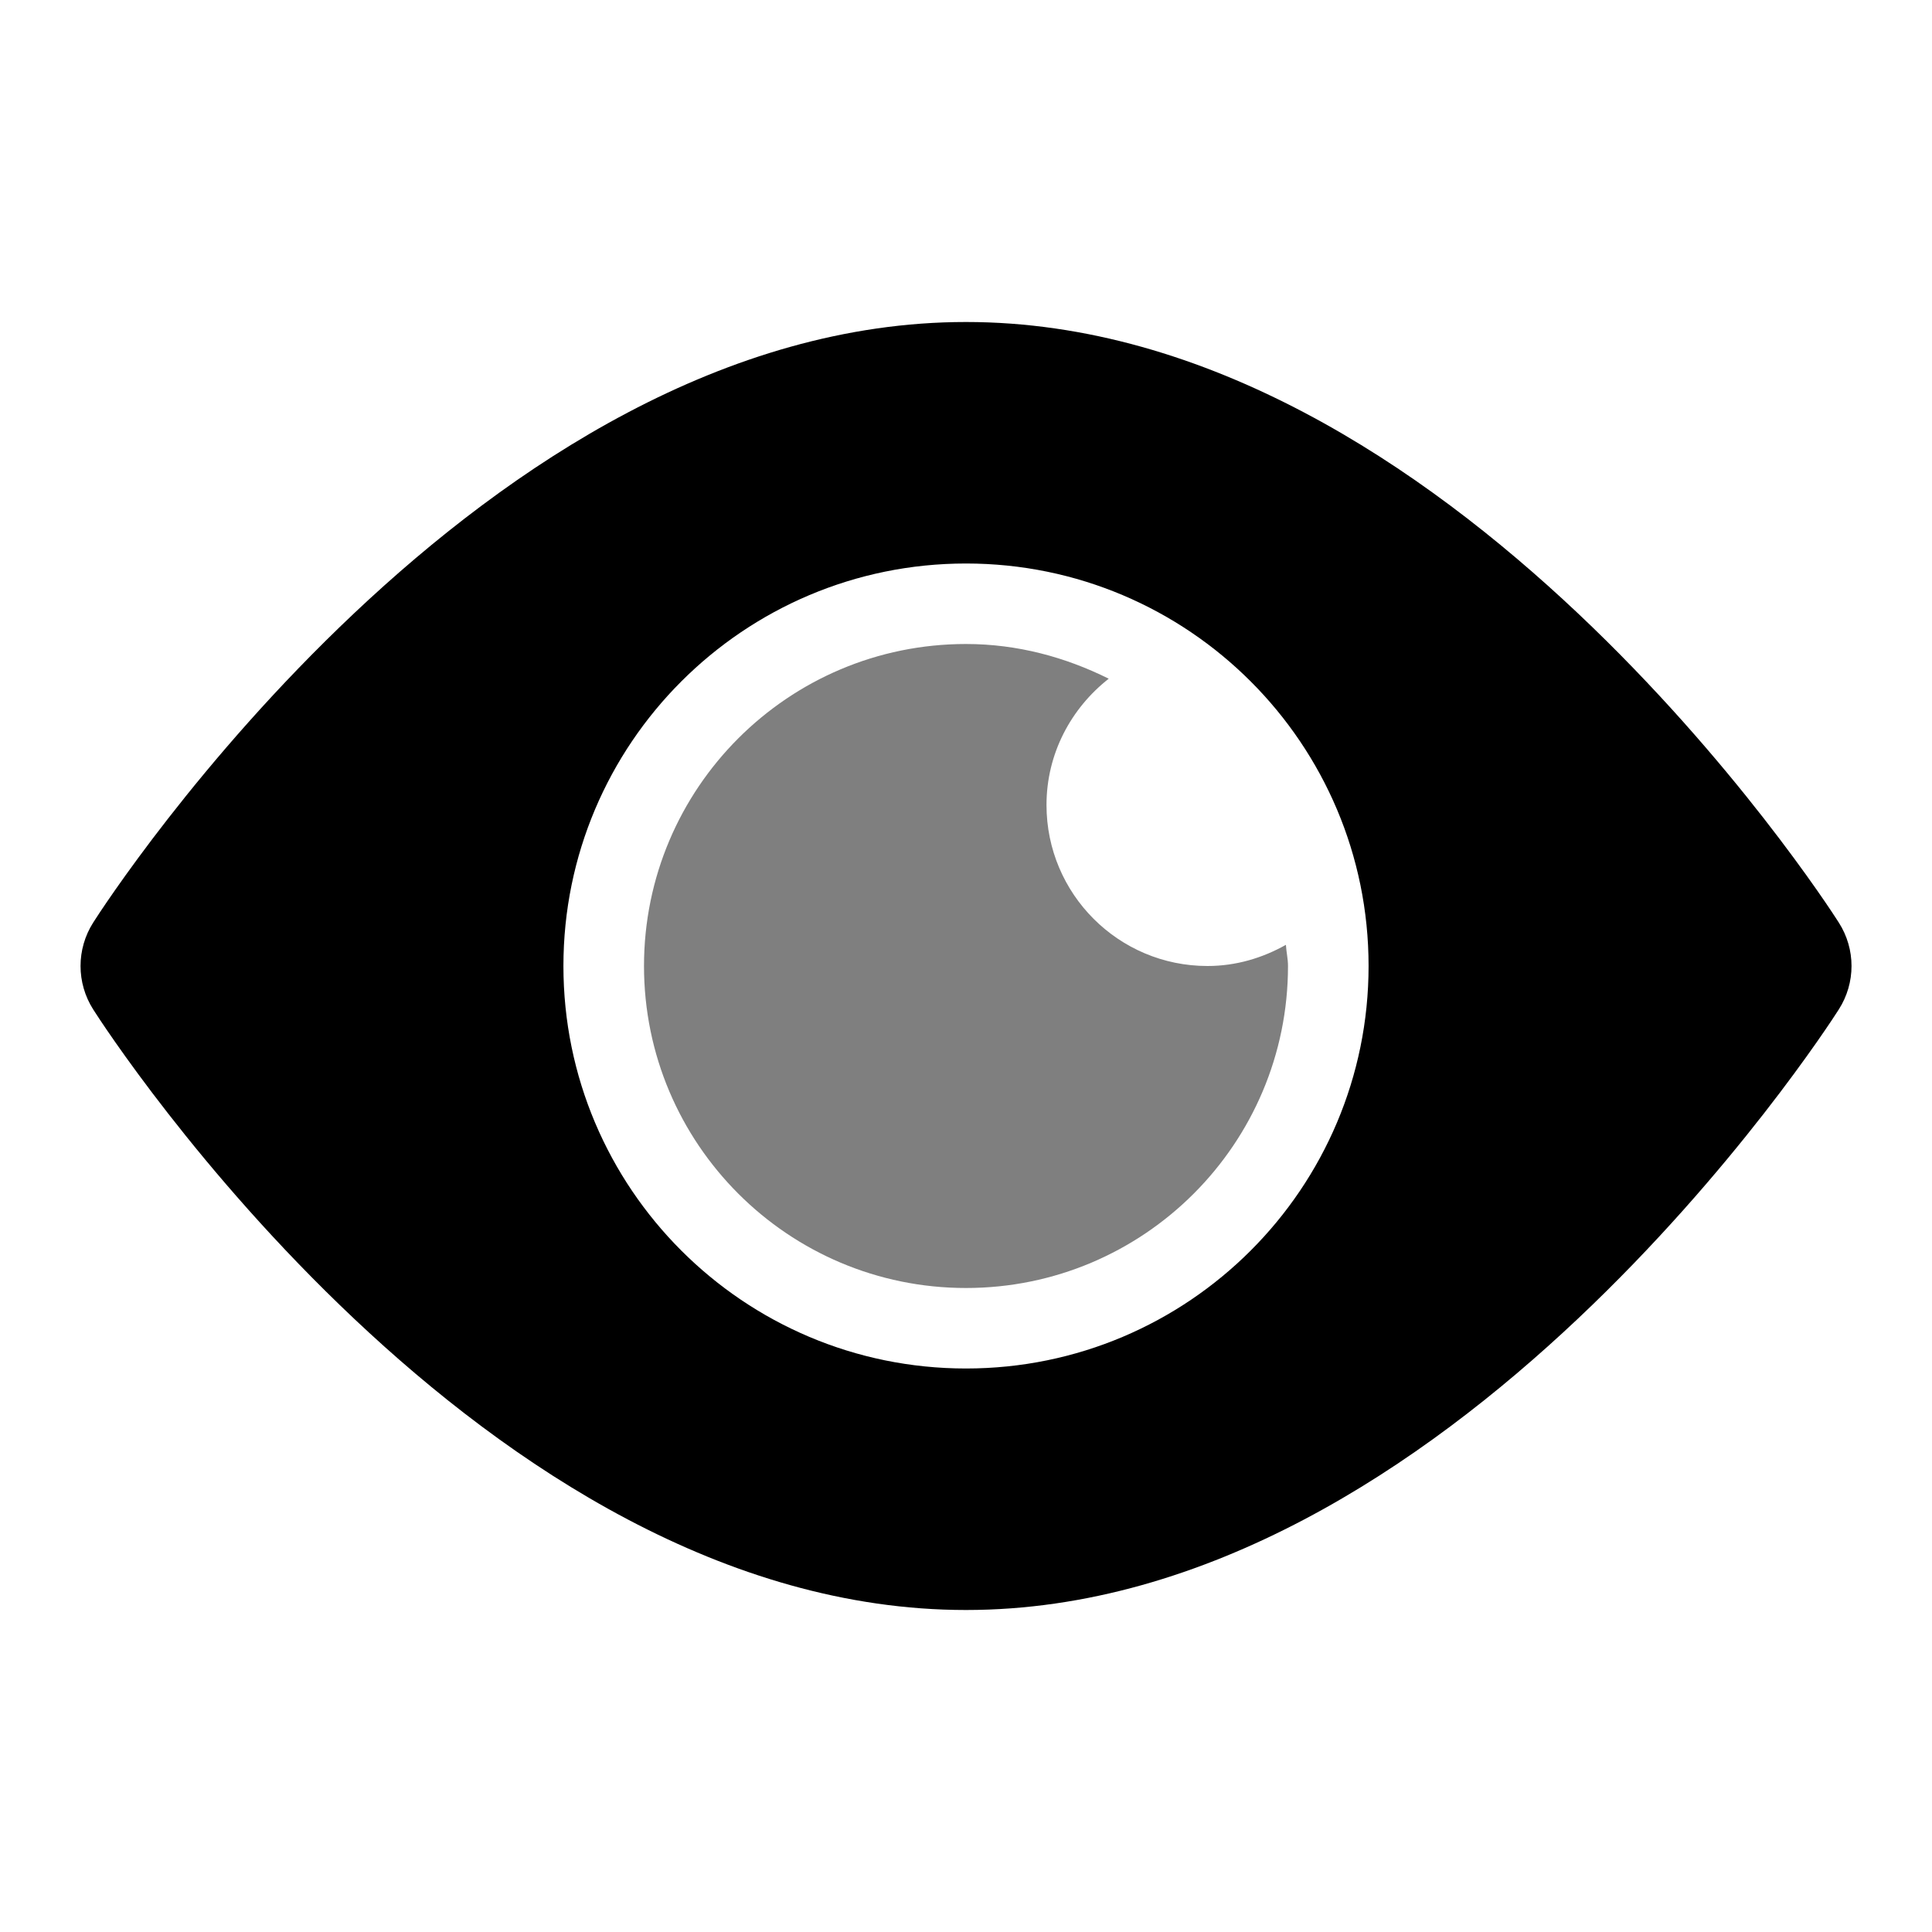
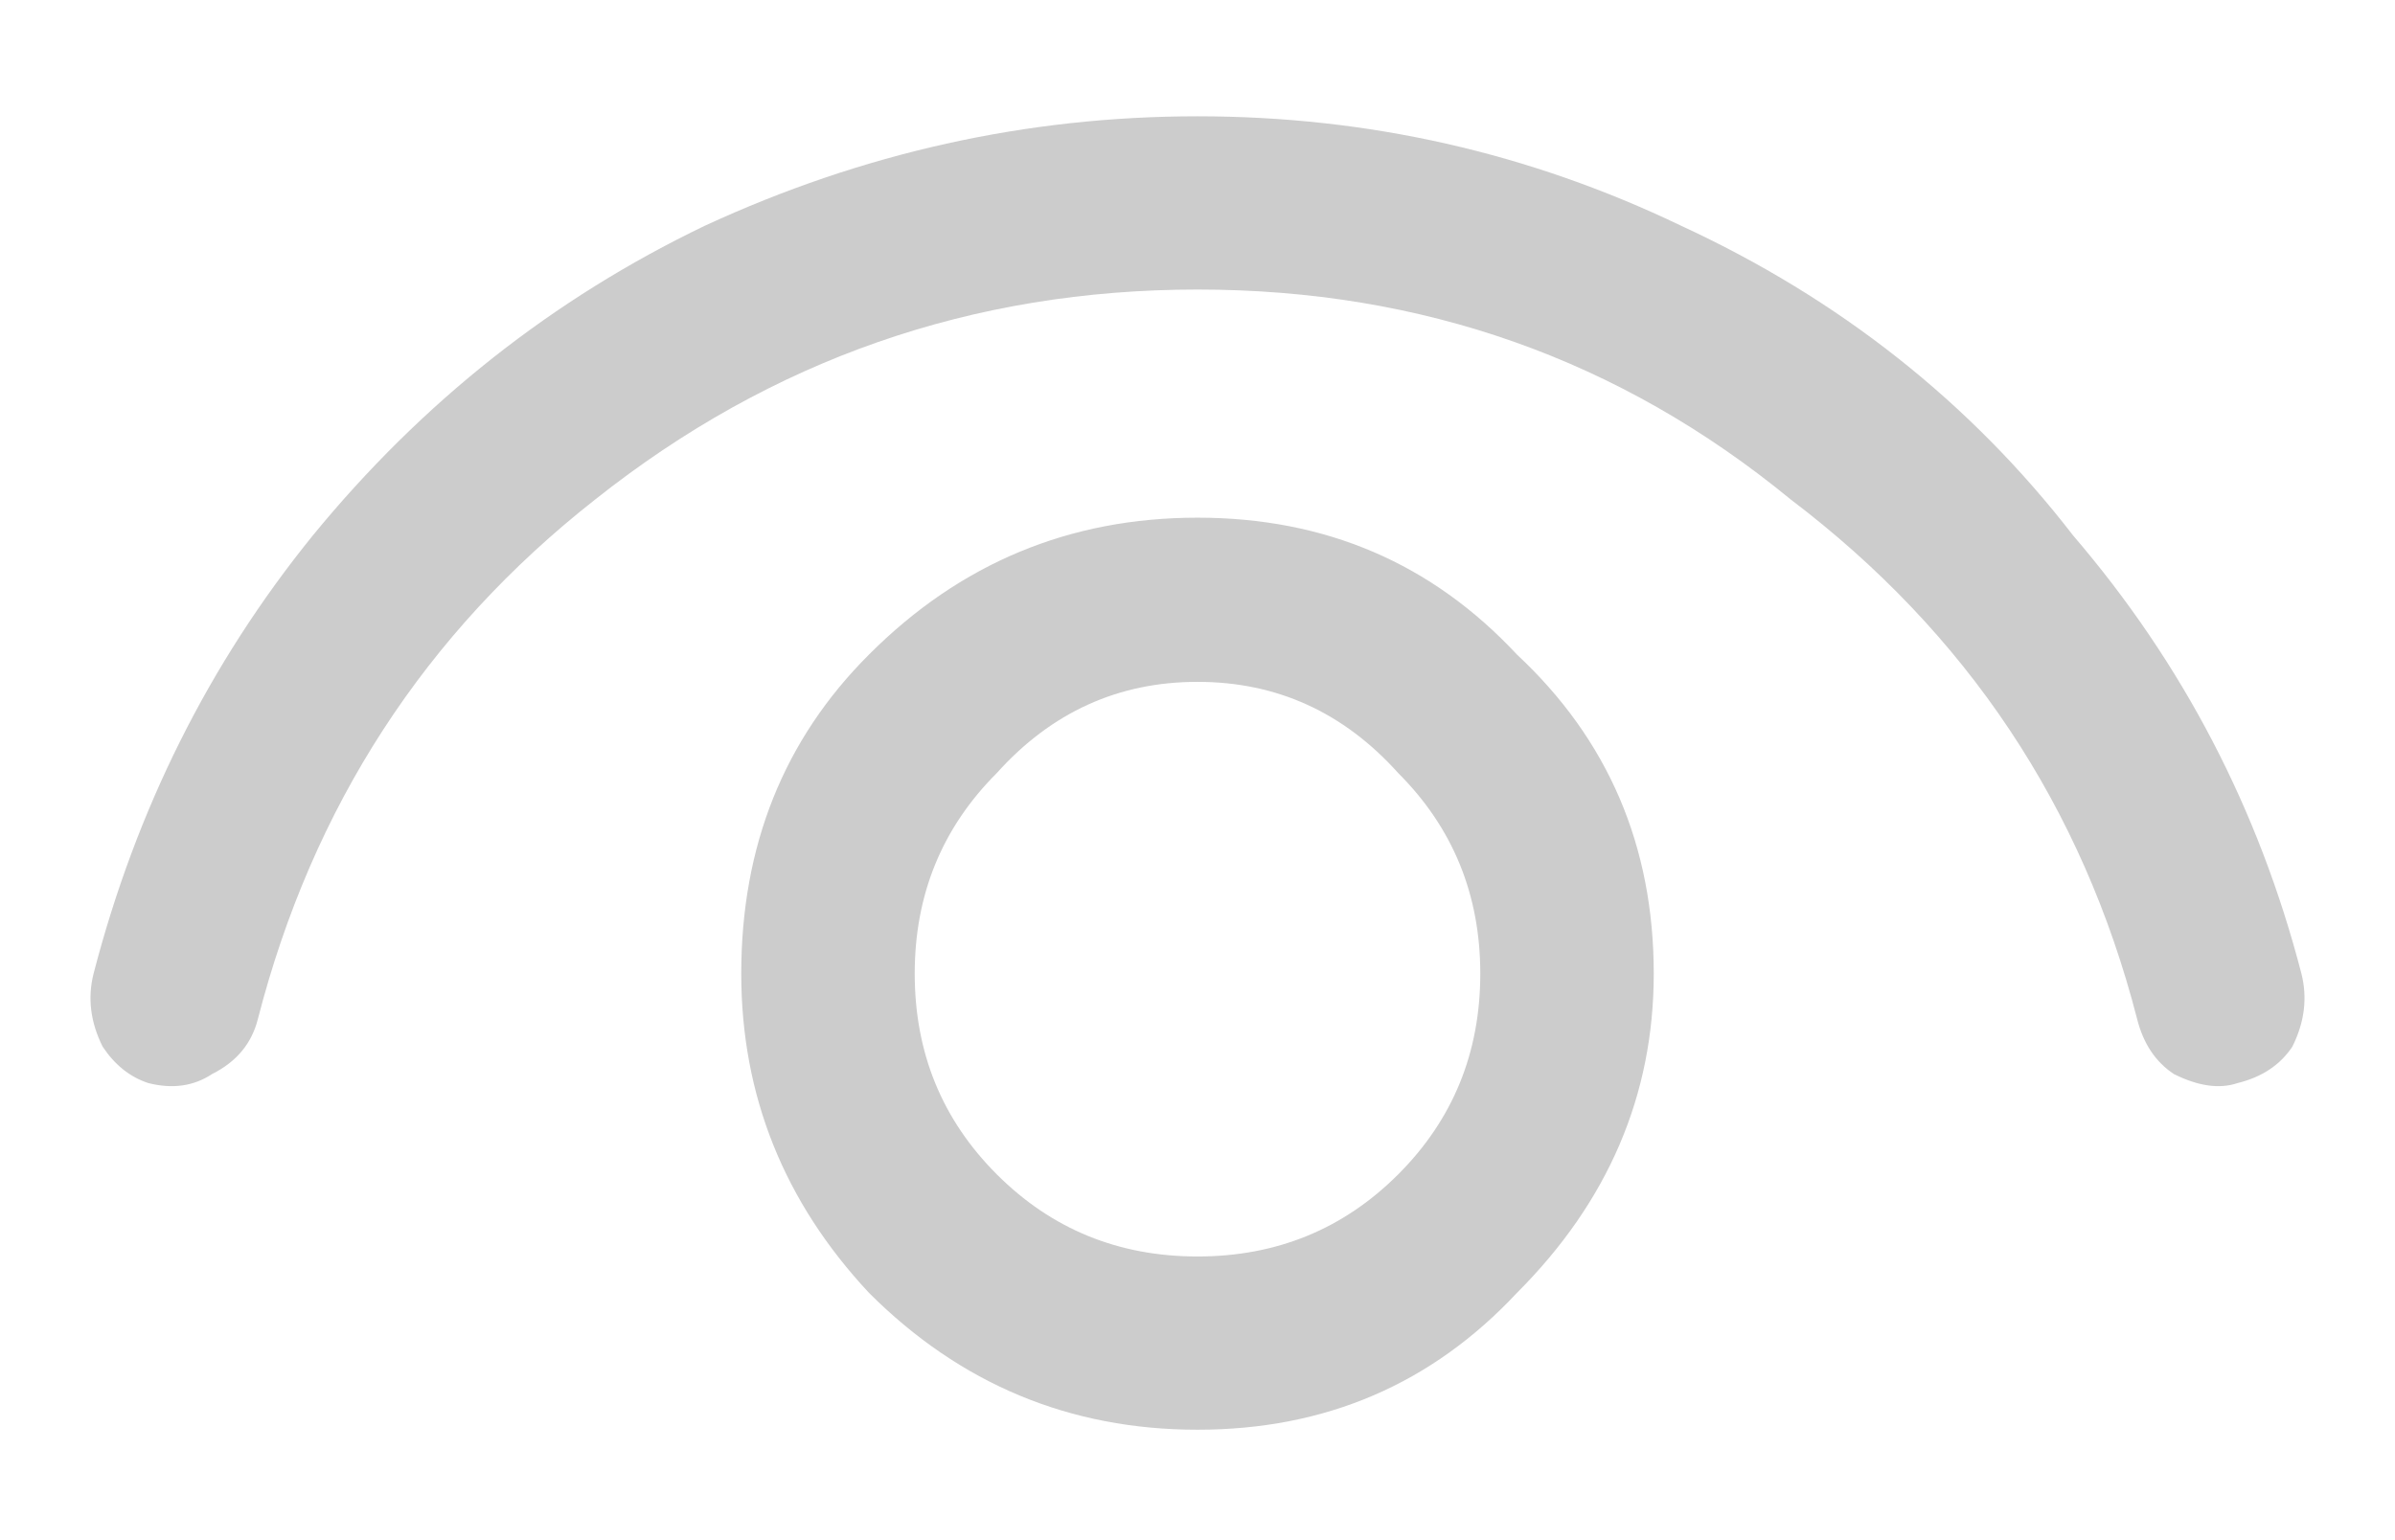
- <svg xmlns="http://www.w3.org/2000/svg" version="1.1" x="0px" y="0px" viewBox="0 0 24 24" style="enable-background:new 0 0 24 24;" xml:space="preserve">
-   <g id="redeye">
-     <path style="opacity:0.5;" d="M15,12c-1.105,0-2-0.895-2-2c0-0.64,0.306-1.202,0.773-1.569C13.236,8.164,12.64,8,12,8   c-2.209,0-4,1.791-4,4c0,2.209,1.791,4,4,4s4-1.791,4-4c0-0.09-0.021-0.174-0.026-0.263C15.684,11.9,15.355,12,15,12z" />
-     <path d="M22.842,11.46C22.652,11.16,18.001,4,12,4S1.348,11.16,1.158,11.46c-0.21,0.33-0.21,0.75,0,1.08   C1.348,12.84,5.999,20,12,20s10.652-7.16,10.842-7.46C23.053,12.21,23.053,11.79,22.842,11.46z M12,17   c-2.762,0-5.001-2.239-5.001-5S9.238,7,12,7s5.001,2.239,5.001,5S14.762,17,12,17z" />
-   </g>
-   <g id="Layer_1">
- </g>
+ <svg xmlns="http://www.w3.org/2000/svg" width="14" height="9" viewBox="0 0 14 9" fill="none">
+   <path d="M7 3.027C7.747 3.027 8.369 3.293 8.867 3.827C9.4 4.324 9.667 4.947 9.667 5.693C9.667 6.404 9.4 7.027 8.867 7.56C8.369 8.093 7.747 8.36 7 8.36C6.253 8.36 5.613 8.093 5.08 7.56C4.582 7.027 4.333 6.404 4.333 5.693C4.333 4.947 4.582 4.324 5.08 3.827C5.613 3.293 6.253 3.027 7 3.027ZM7 3.987C6.538 3.987 6.147 4.164 5.827 4.52C5.507 4.84 5.347 5.231 5.347 5.693C5.347 6.156 5.507 6.547 5.827 6.867C6.147 7.187 6.538 7.347 7 7.347C7.462 7.347 7.853 7.187 8.173 6.867C8.493 6.547 8.653 6.156 8.653 5.693C8.653 5.231 8.493 4.84 8.173 4.52C7.853 4.164 7.462 3.987 7 3.987ZM7 0.68C7.996 0.68 8.938 0.893 9.827 1.32C10.751 1.747 11.516 2.351 12.12 3.133C12.76 3.88 13.204 4.733 13.453 5.693C13.489 5.836 13.471 5.978 13.4 6.12C13.329 6.227 13.222 6.298 13.08 6.333C12.973 6.369 12.849 6.351 12.707 6.28C12.6 6.209 12.529 6.102 12.493 5.96C12.173 4.716 11.498 3.702 10.467 2.92C9.471 2.102 8.316 1.693 7 1.693C5.684 1.693 4.511 2.102 3.48 2.92C2.484 3.702 1.827 4.716 1.507 5.96C1.471 6.102 1.382 6.209 1.24 6.28C1.133 6.351 1.009 6.369 0.867 6.333C0.76 6.298 0.671 6.227 0.6 6.12C0.529 5.978 0.511 5.836 0.547 5.693C0.796 4.733 1.222 3.88 1.827 3.133C2.467 2.351 3.231 1.747 4.12 1.32C5.044 0.893 6.004 0.68 7 0.68Z" fill="#CCCCCC" />
</svg>
